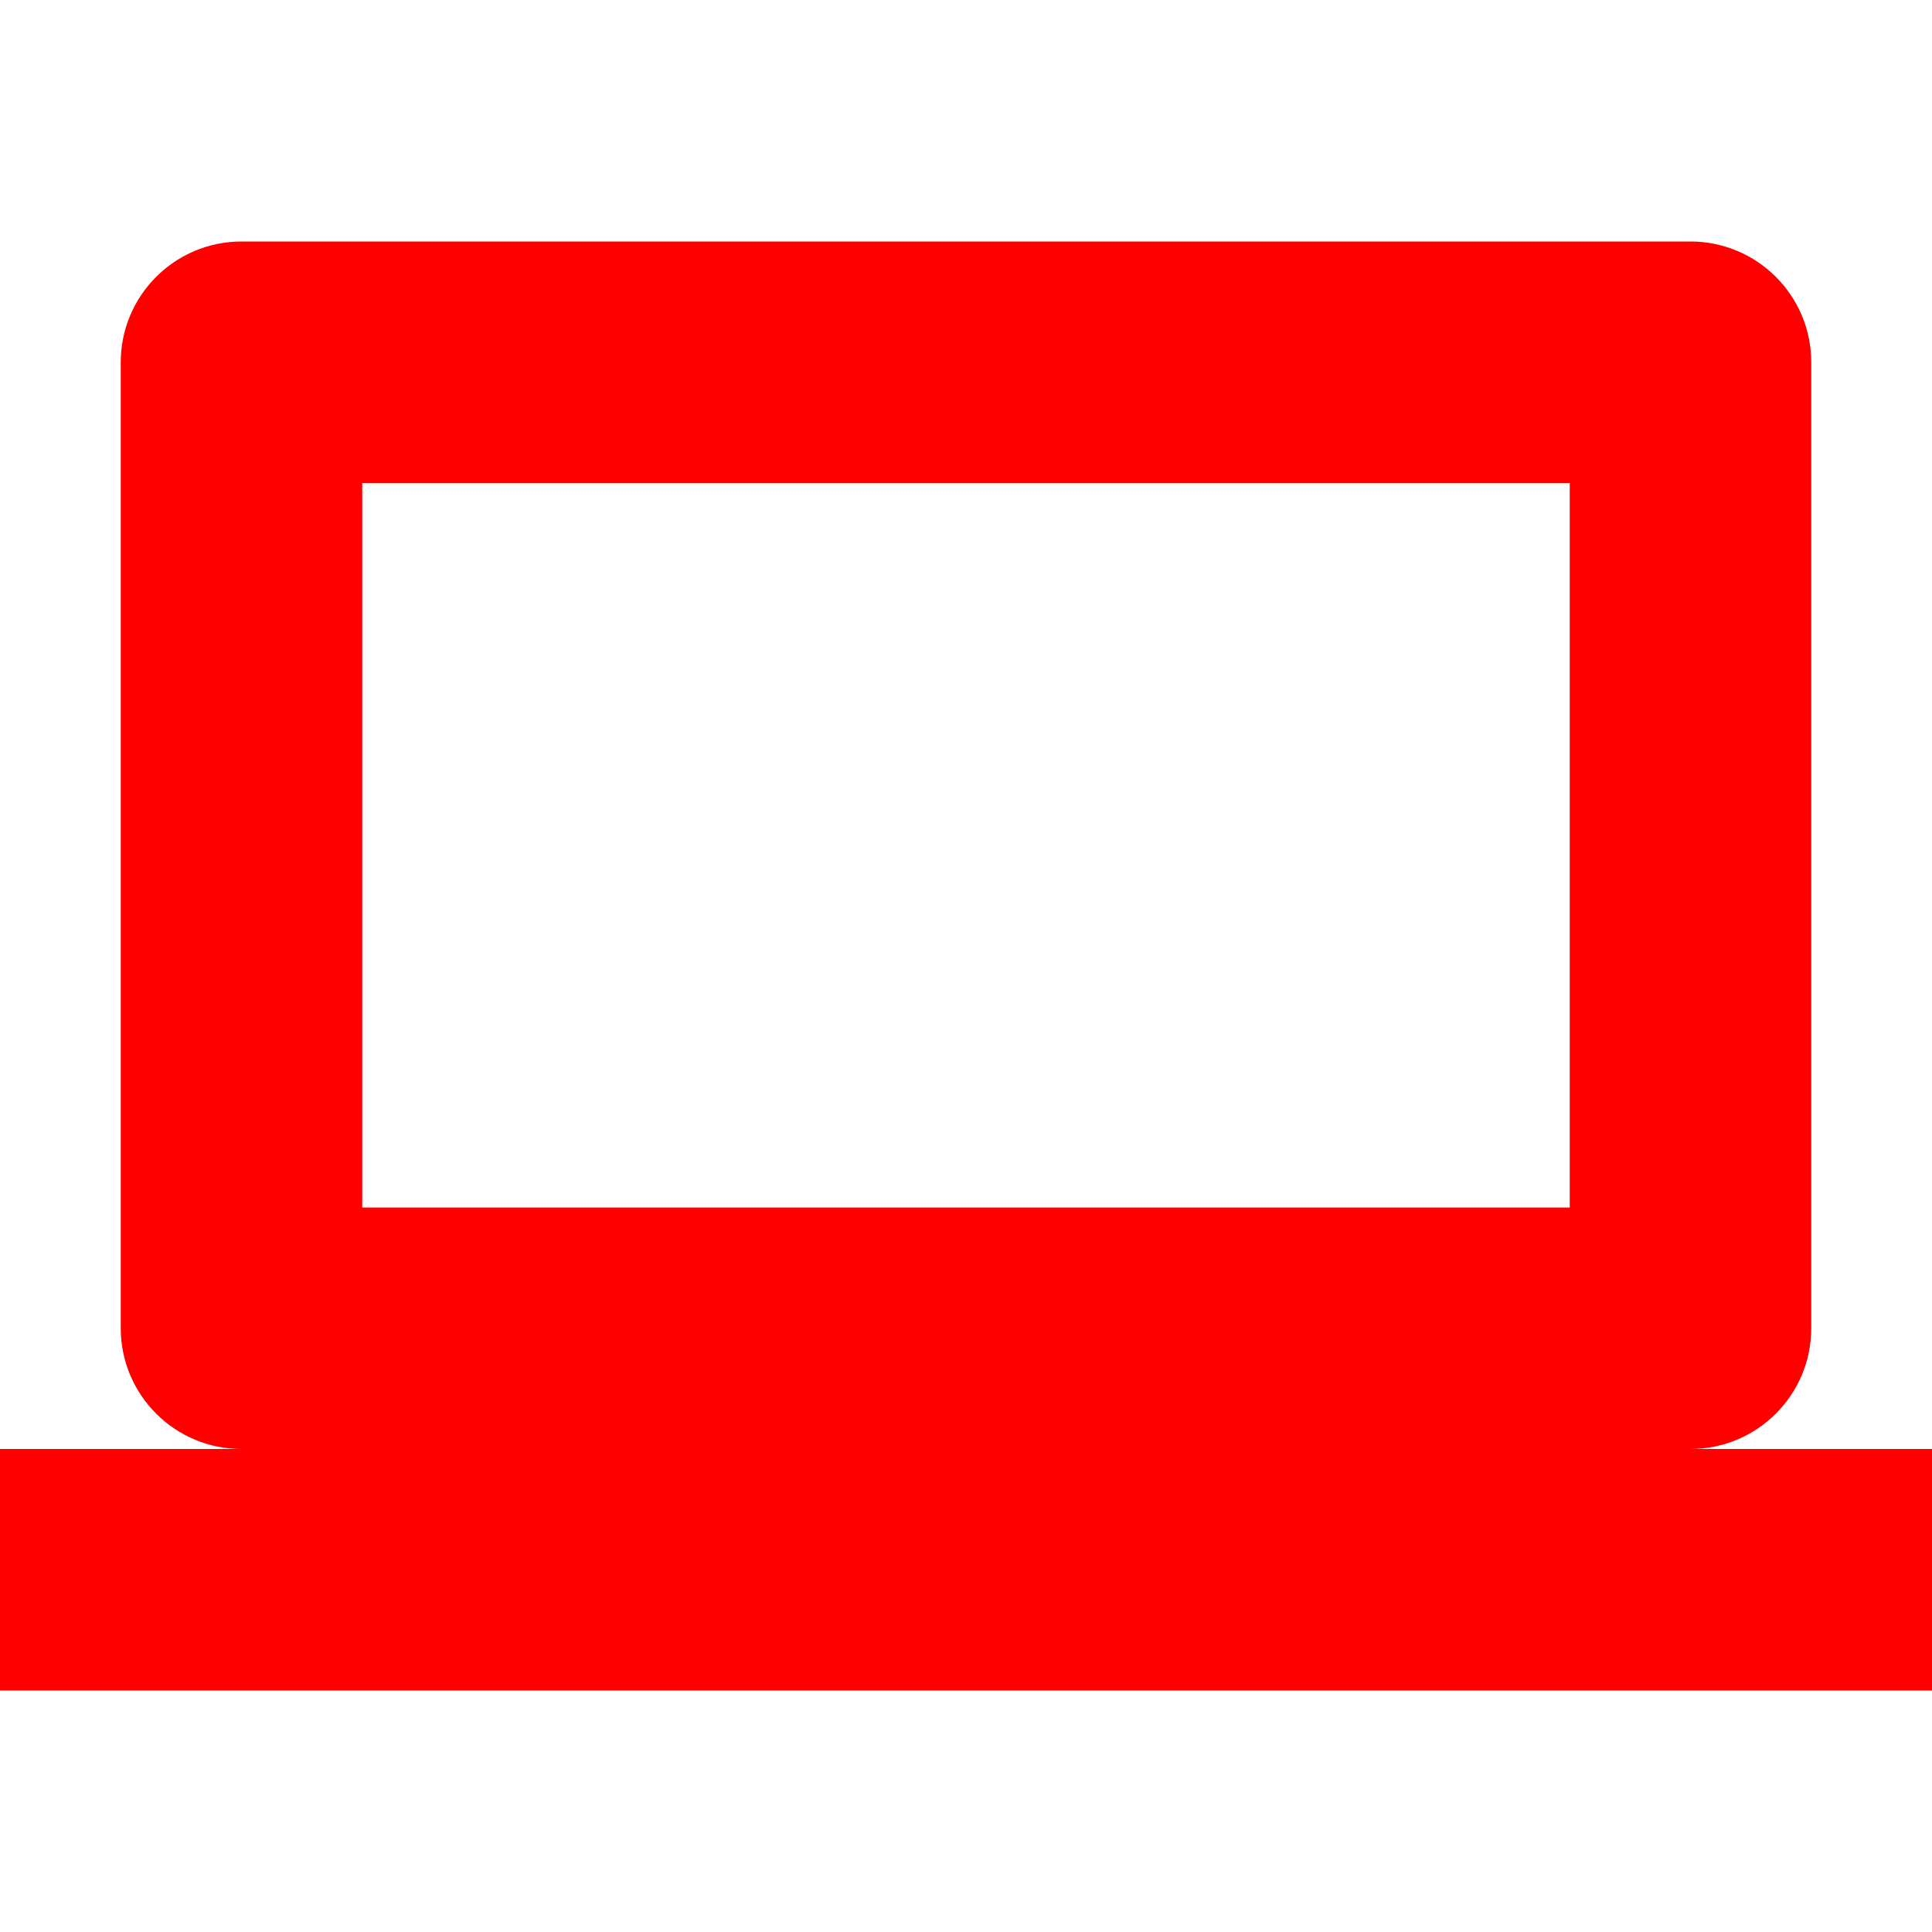
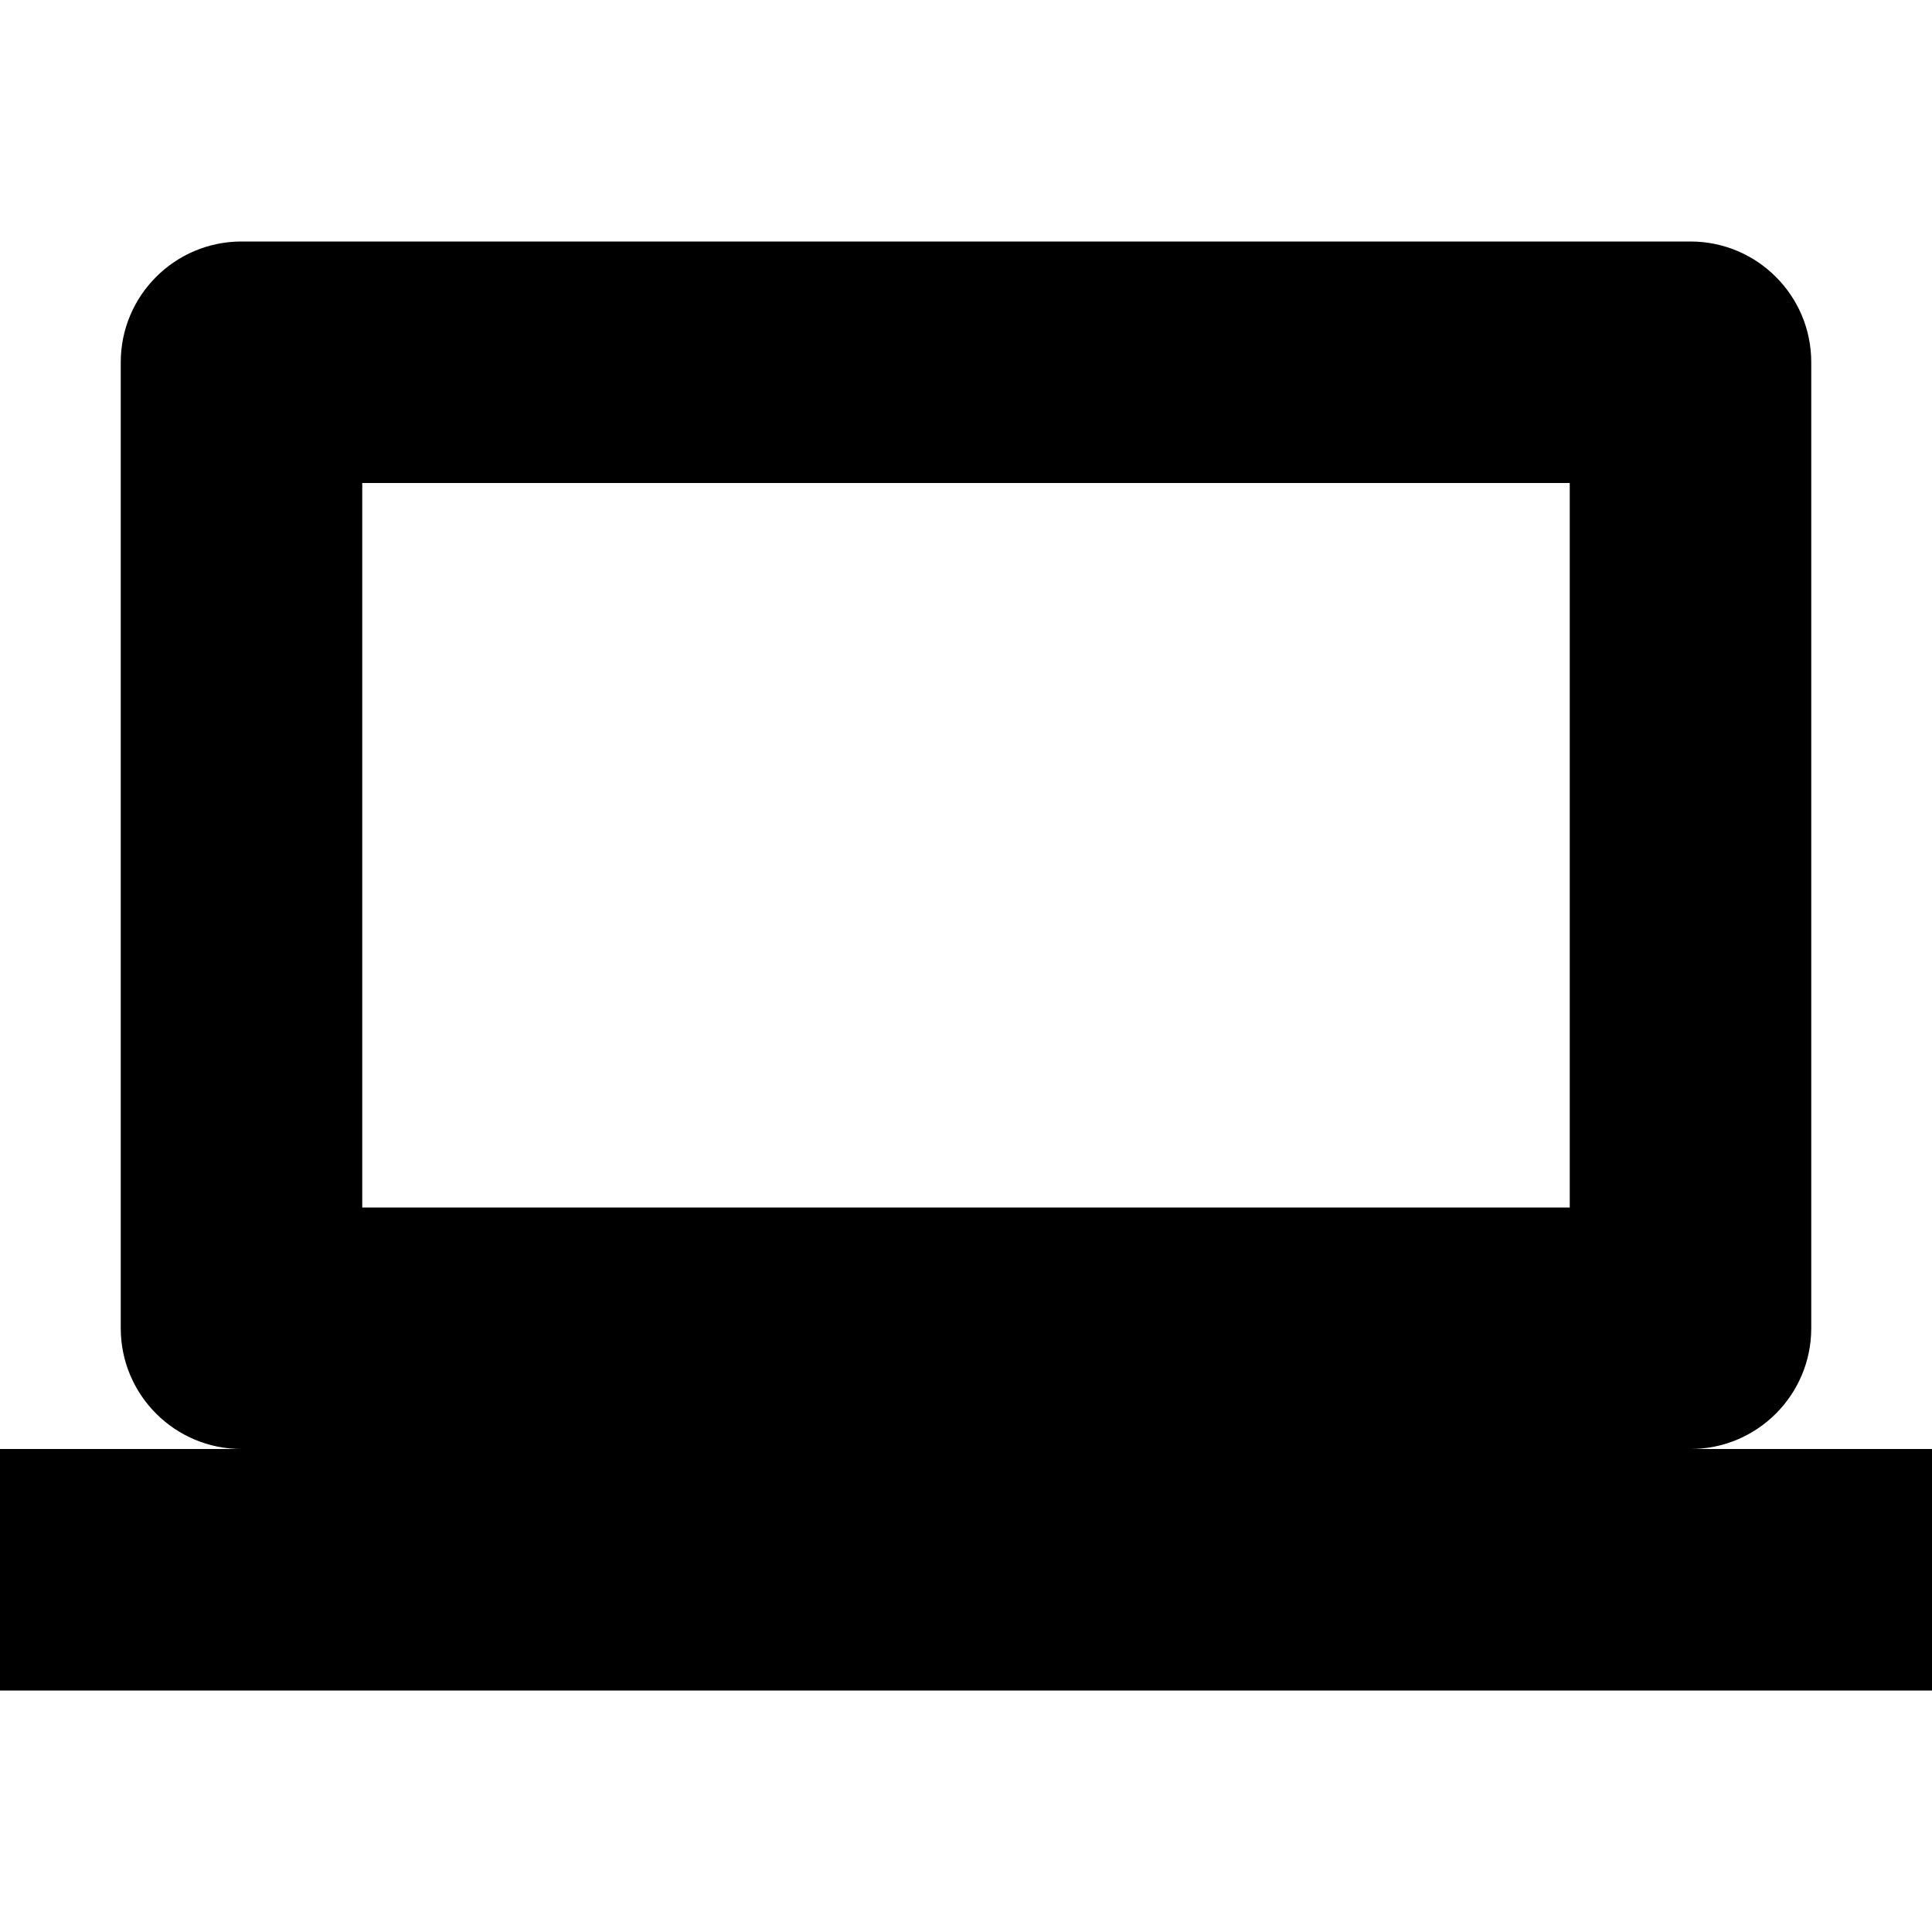
<svg xmlns="http://www.w3.org/2000/svg" viewBox="0 0 16 16">
-   <path fill-rule="evenodd" clip-rule="evenodd" d="M2 2C1.448 2 1 2.448 1 3V11C1 11.552 1.448 12 2 12H7H0V14H16V12H9H14C14.552 12 15 11.552 15 11V3C15 2.448 14.552 2 14 2H2ZM13 4H3V10H13V4Z" fill="#FF0000" />
+   <path fill-rule="evenodd" clip-rule="evenodd" d="M2 2C1.448 2 1 2.448 1 3V11C1 11.552 1.448 12 2 12H7H0V14H16V12H9H14C14.552 12 15 11.552 15 11V3C15 2.448 14.552 2 14 2H2ZM13 4H3V10H13V4Z" />
</svg>
